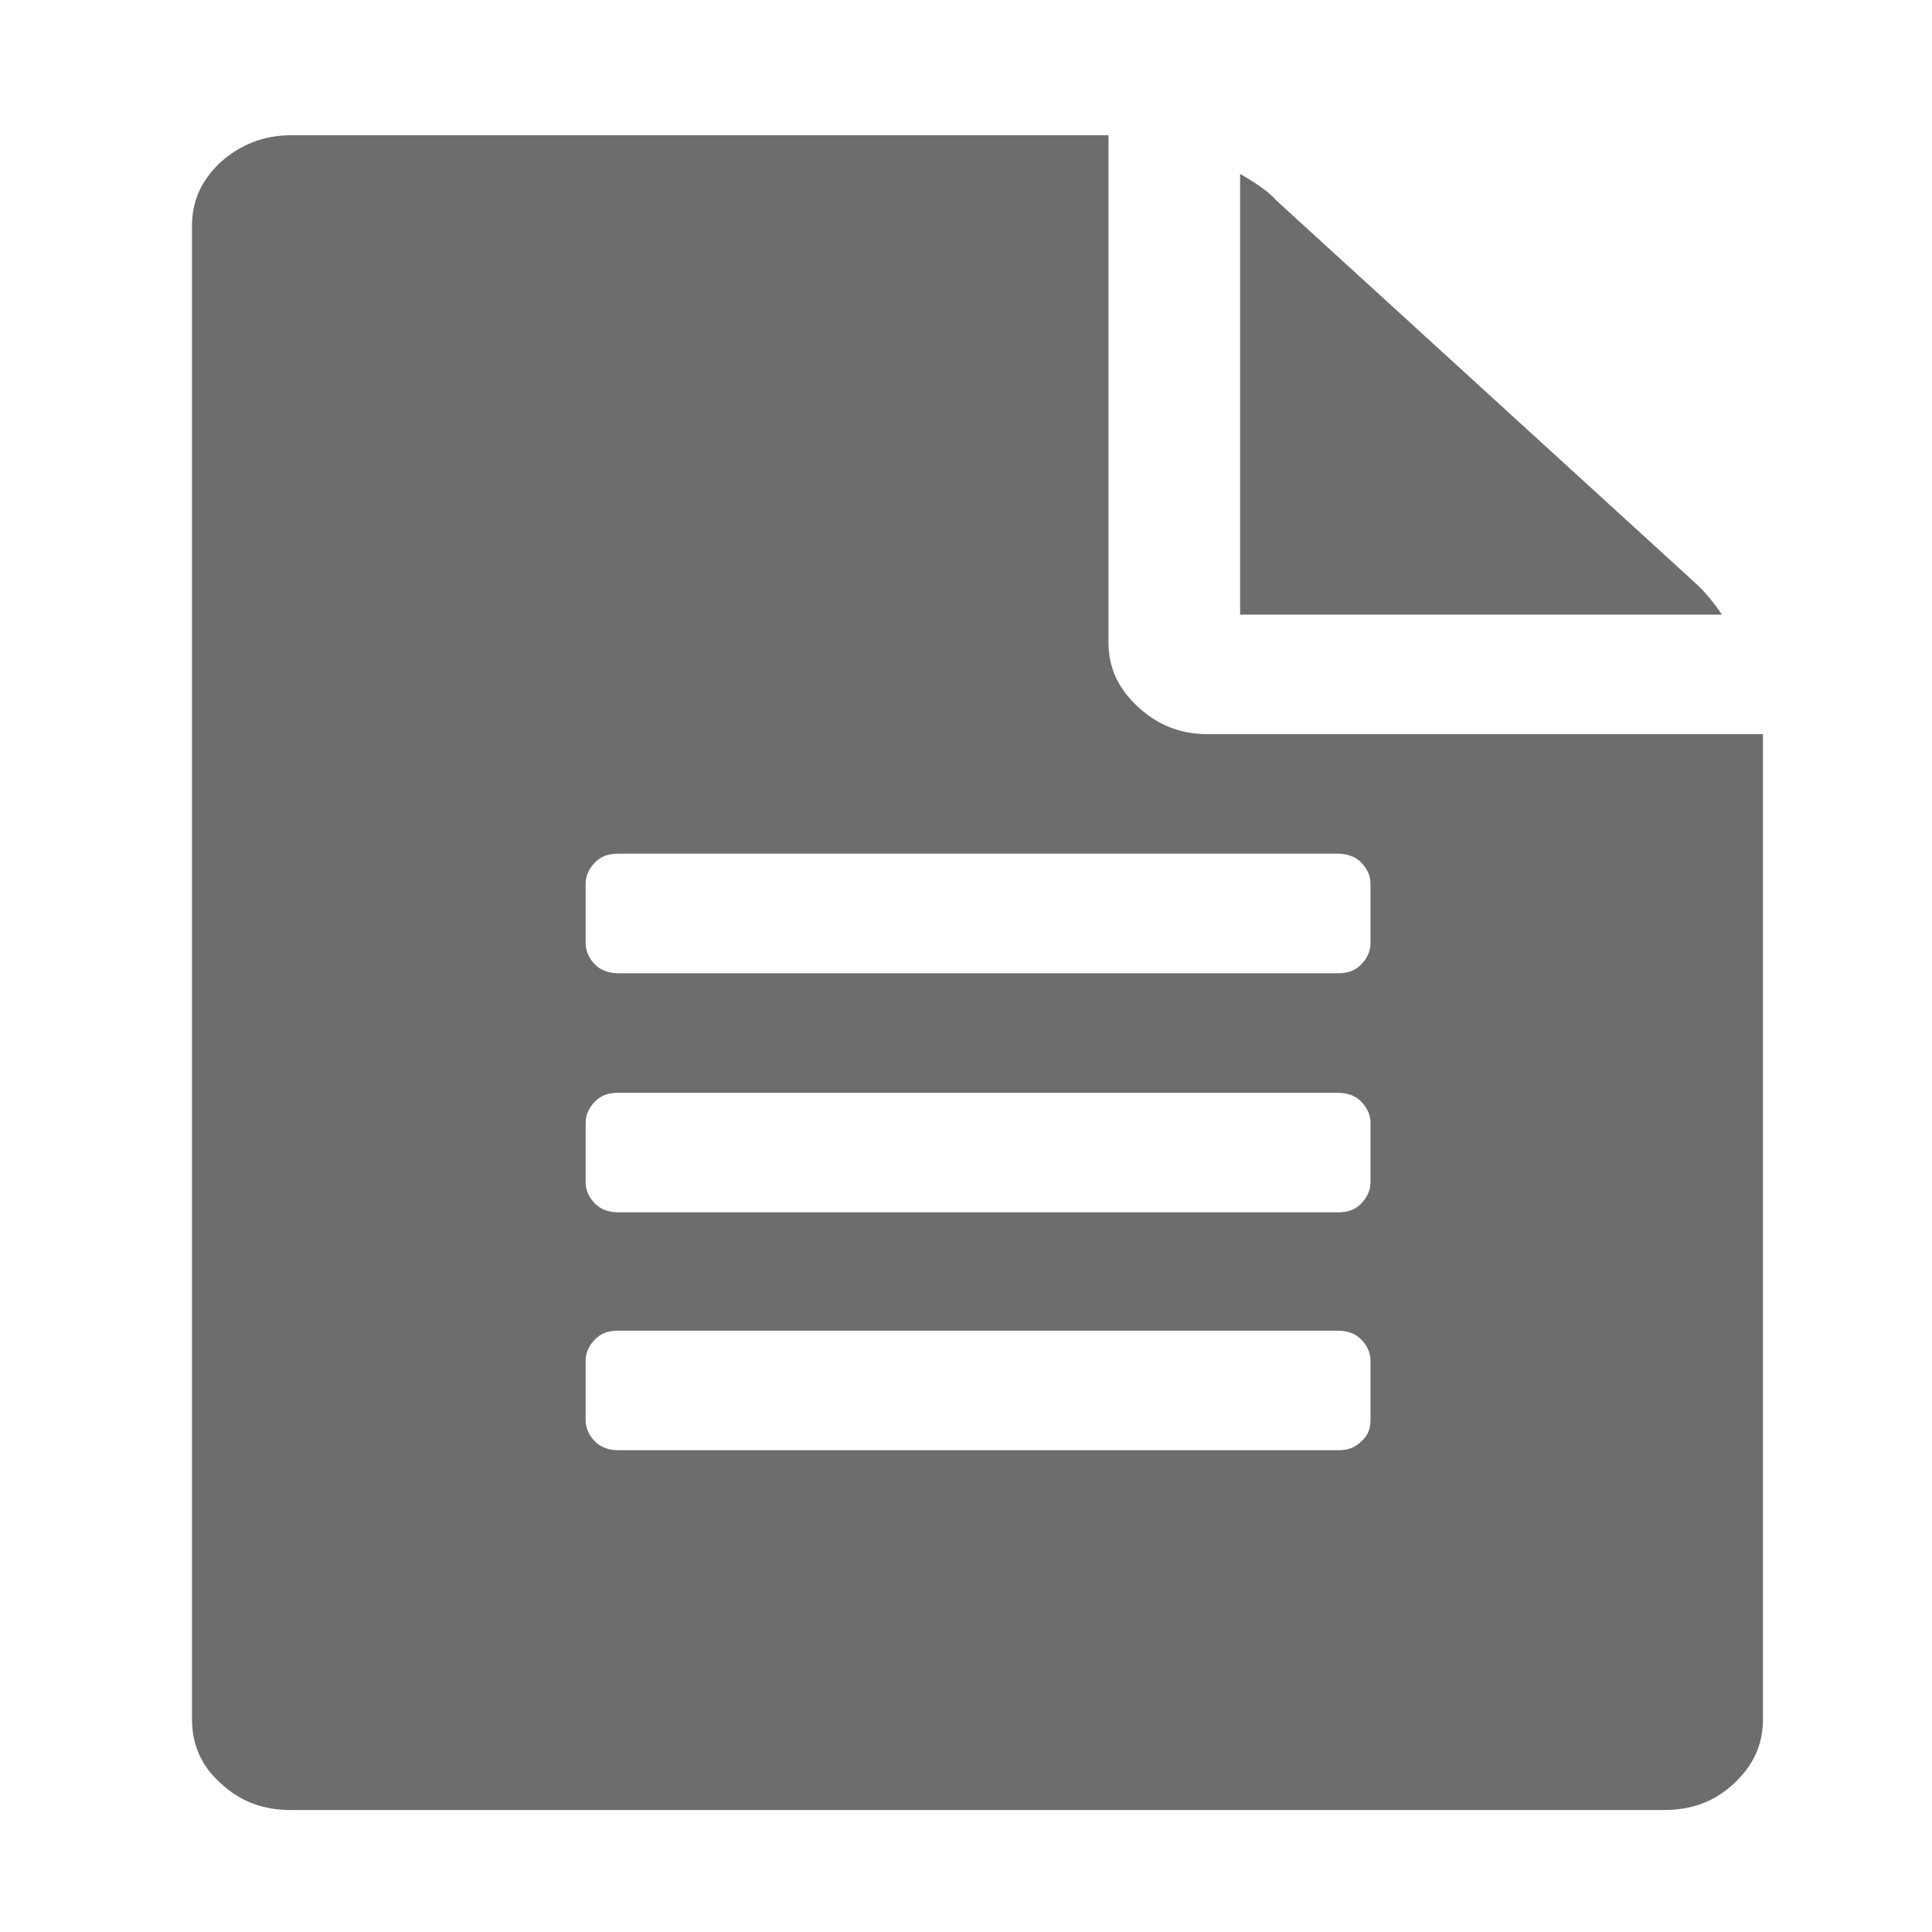
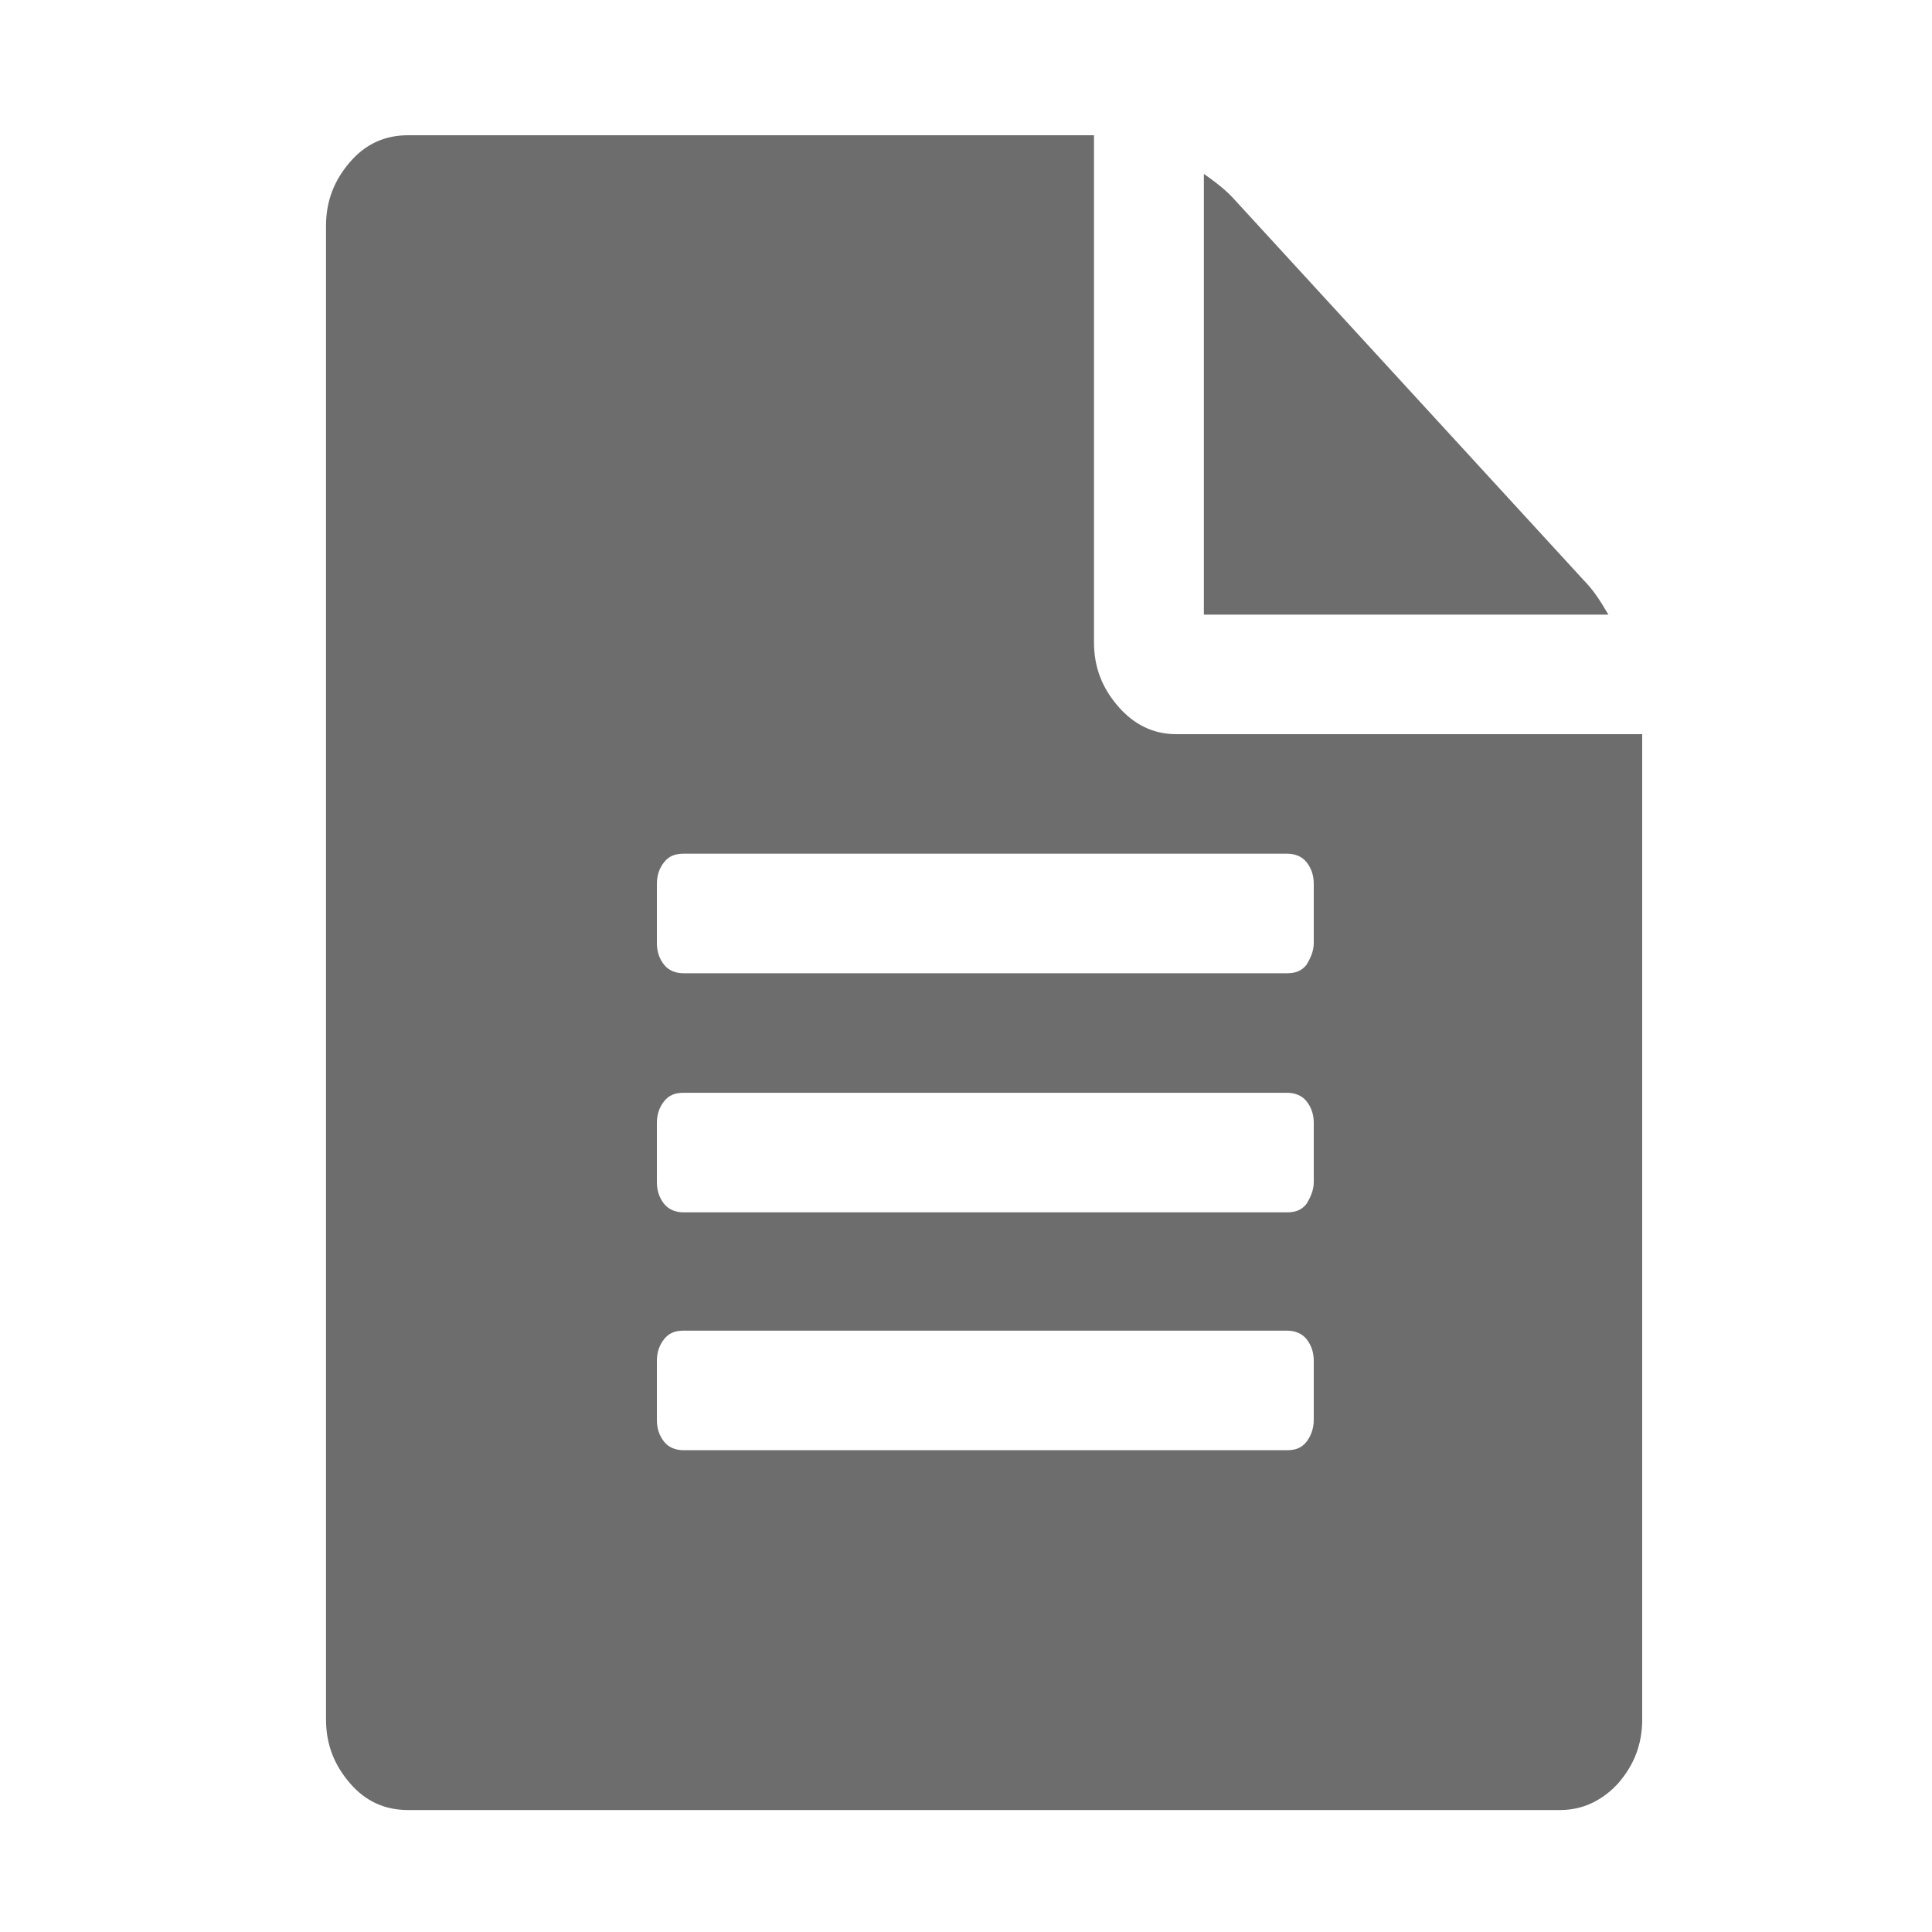
<svg xmlns="http://www.w3.org/2000/svg" viewBox="0 0 160 160">
  <style type="text/css">
	.st0{fill:#6D6D6D;}
</style>
-   <path class="st0" d="M140.2,48.1c0.8,0.7,1.6,1.6,2.4,2.8h-39.9V14.4c1.2,0.7,2.3,1.4,3,2.2L140.2,48.1z M100,60.8h46v81.6  c0,2.1-0.8,3.8-2.4,5.3s-3.5,2.2-5.8,2.2H24.1c-2.3,0-4.2-0.7-5.8-2.2c-1.6-1.4-2.4-3.2-2.4-5.3V18.7c0-2.1,0.8-3.8,2.4-5.3  c1.6-1.4,3.5-2.2,5.8-2.2h67.7v42c0,2.1,0.8,3.8,2.4,5.3S97.7,60.8,100,60.8z M113.5,117.6v-4.9c0-0.7-0.3-1.3-0.8-1.8  c-0.5-0.5-1.2-0.7-1.9-0.7H51.2c-0.8,0-1.4,0.2-1.9,0.7c-0.5,0.5-0.8,1.1-0.8,1.8v4.9c0,0.7,0.3,1.3,0.8,1.8  c0.5,0.5,1.2,0.7,1.9,0.7h59.6c0.8,0,1.4-0.2,1.9-0.7C113.2,119,113.5,118.4,113.5,117.6z M113.5,97.9v-4.9c0-0.7-0.3-1.3-0.8-1.8  c-0.5-0.5-1.2-0.7-1.9-0.7H51.2c-0.8,0-1.4,0.2-1.9,0.7c-0.5,0.5-0.8,1.1-0.8,1.8v4.9c0,0.7,0.3,1.3,0.8,1.8  c0.5,0.5,1.2,0.7,1.9,0.7h59.6c0.8,0,1.4-0.2,1.9-0.7C113.2,99.2,113.5,98.6,113.5,97.9z M113.5,78.1v-4.9c0-0.7-0.3-1.3-0.8-1.8  c-0.5-0.5-1.2-0.7-1.9-0.7H51.2c-0.8,0-1.4,0.2-1.9,0.7c-0.5,0.5-0.8,1.1-0.8,1.8v4.9c0,0.7,0.3,1.3,0.8,1.8  c0.5,0.5,1.2,0.7,1.9,0.7h59.6c0.8,0,1.4-0.2,1.9-0.7C113.2,79.4,113.5,78.8,113.5,78.1z" />
+   <path class="st0" d="M131.2,48.1c0.7,0.7,1.3,1.6,2,2.8H99.7V14.4c1,0.7,1.9,1.4,2.6,2.2L131.2,48.1z M97.4,60.8H136v81.6  c0,2.1-0.7,3.8-2,5.3c-1.3,1.4-2.9,2.2-4.8,2.2H33.8c-1.9,0-3.5-0.7-4.8-2.2s-2-3.2-2-5.3V18.7c0-2.1,0.7-3.8,2-5.3s2.9-2.2,4.8-2.2  h56.8v42c0,2.1,0.7,3.8,2,5.3C93.9,60,95.5,60.8,97.4,60.8z M108.8,117.6v-4.9c0-0.7-0.2-1.3-0.6-1.8c-0.4-0.5-1-0.7-1.6-0.7h-50  c-0.7,0-1.2,0.2-1.6,0.7c-0.4,0.5-0.6,1.1-0.6,1.8v4.9c0,0.7,0.2,1.3,0.6,1.8c0.4,0.5,1,0.7,1.6,0.7h50c0.7,0,1.2-0.2,1.6-0.7  C108.5,119,108.8,118.4,108.8,117.6z M108.8,97.9v-4.9c0-0.7-0.2-1.3-0.6-1.8c-0.4-0.5-1-0.7-1.6-0.7h-50c-0.7,0-1.2,0.2-1.6,0.7  c-0.4,0.5-0.6,1.1-0.6,1.8v4.9c0,0.7,0.2,1.3,0.6,1.8c0.4,0.5,1,0.7,1.6,0.7h50c0.7,0,1.2-0.2,1.6-0.7  C108.5,99.2,108.8,98.6,108.8,97.9z M108.8,78.1v-4.9c0-0.7-0.2-1.3-0.6-1.8c-0.4-0.5-1-0.7-1.6-0.7h-50c-0.7,0-1.2,0.2-1.6,0.7  c-0.4,0.5-0.6,1.1-0.6,1.8v4.9c0,0.7,0.2,1.3,0.6,1.8c0.4,0.5,1,0.7,1.6,0.7h50c0.7,0,1.2-0.2,1.6-0.7  C108.5,79.4,108.8,78.8,108.8,78.1z" />
</svg>
